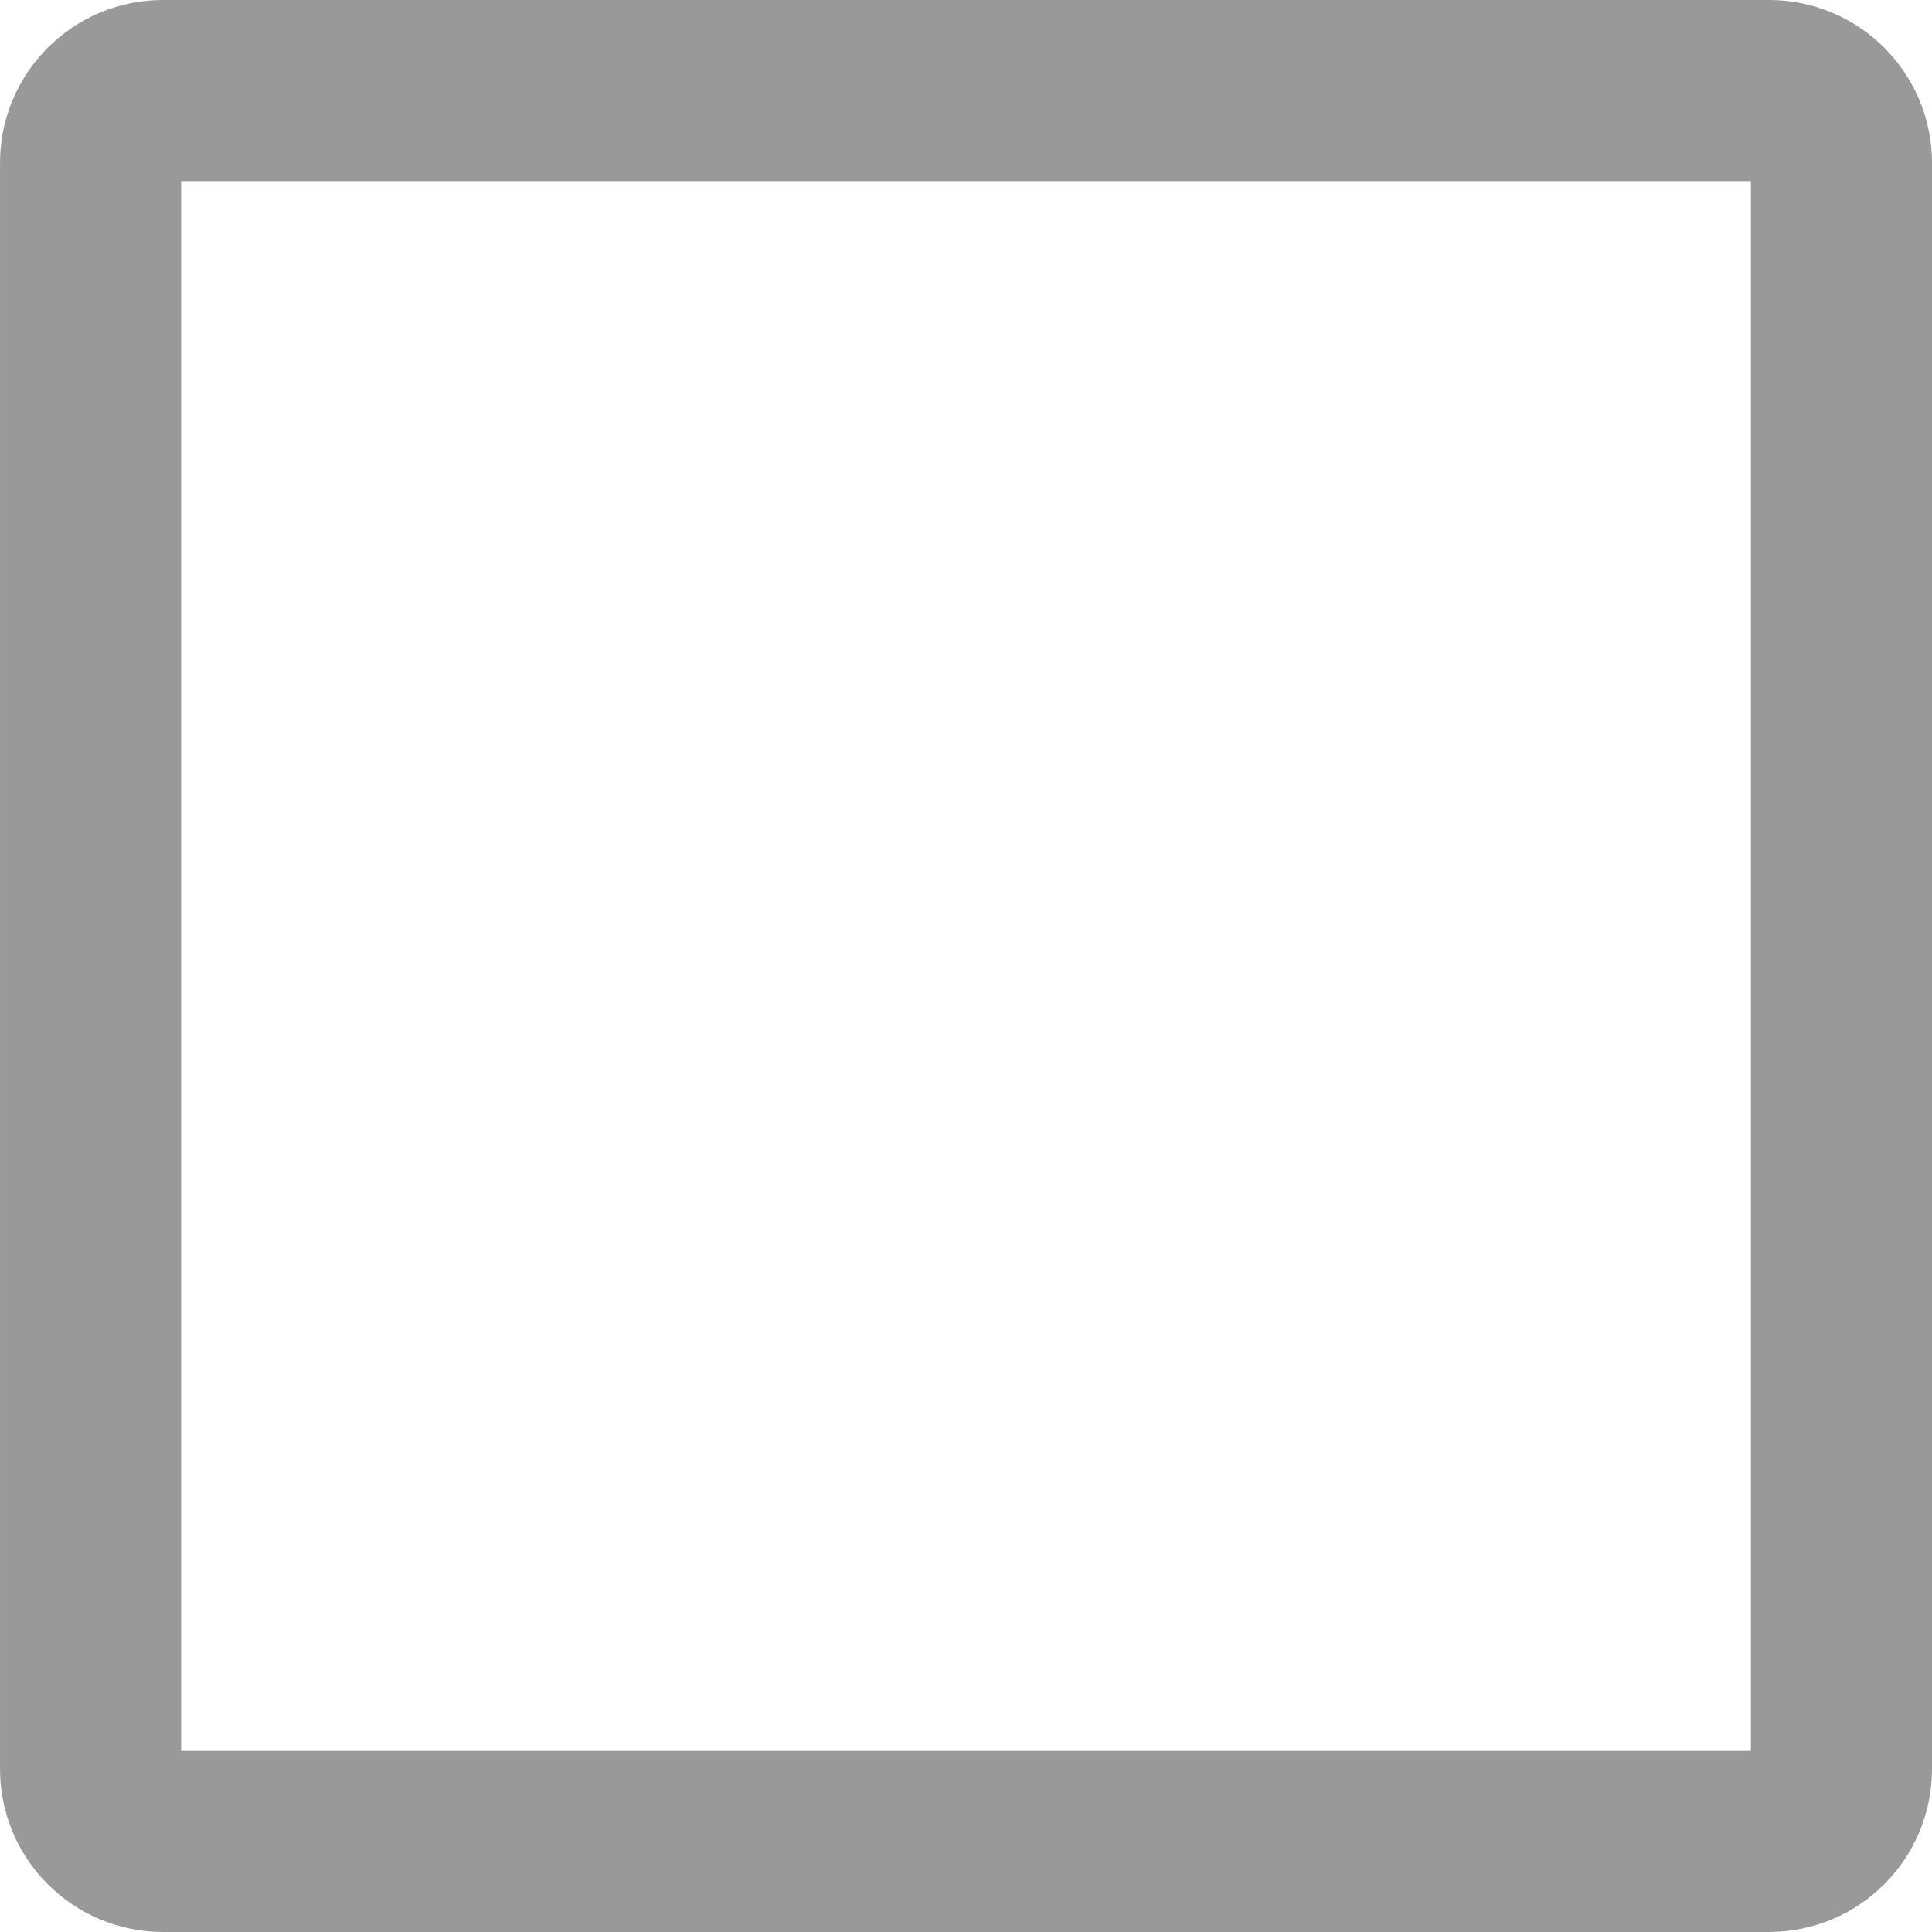
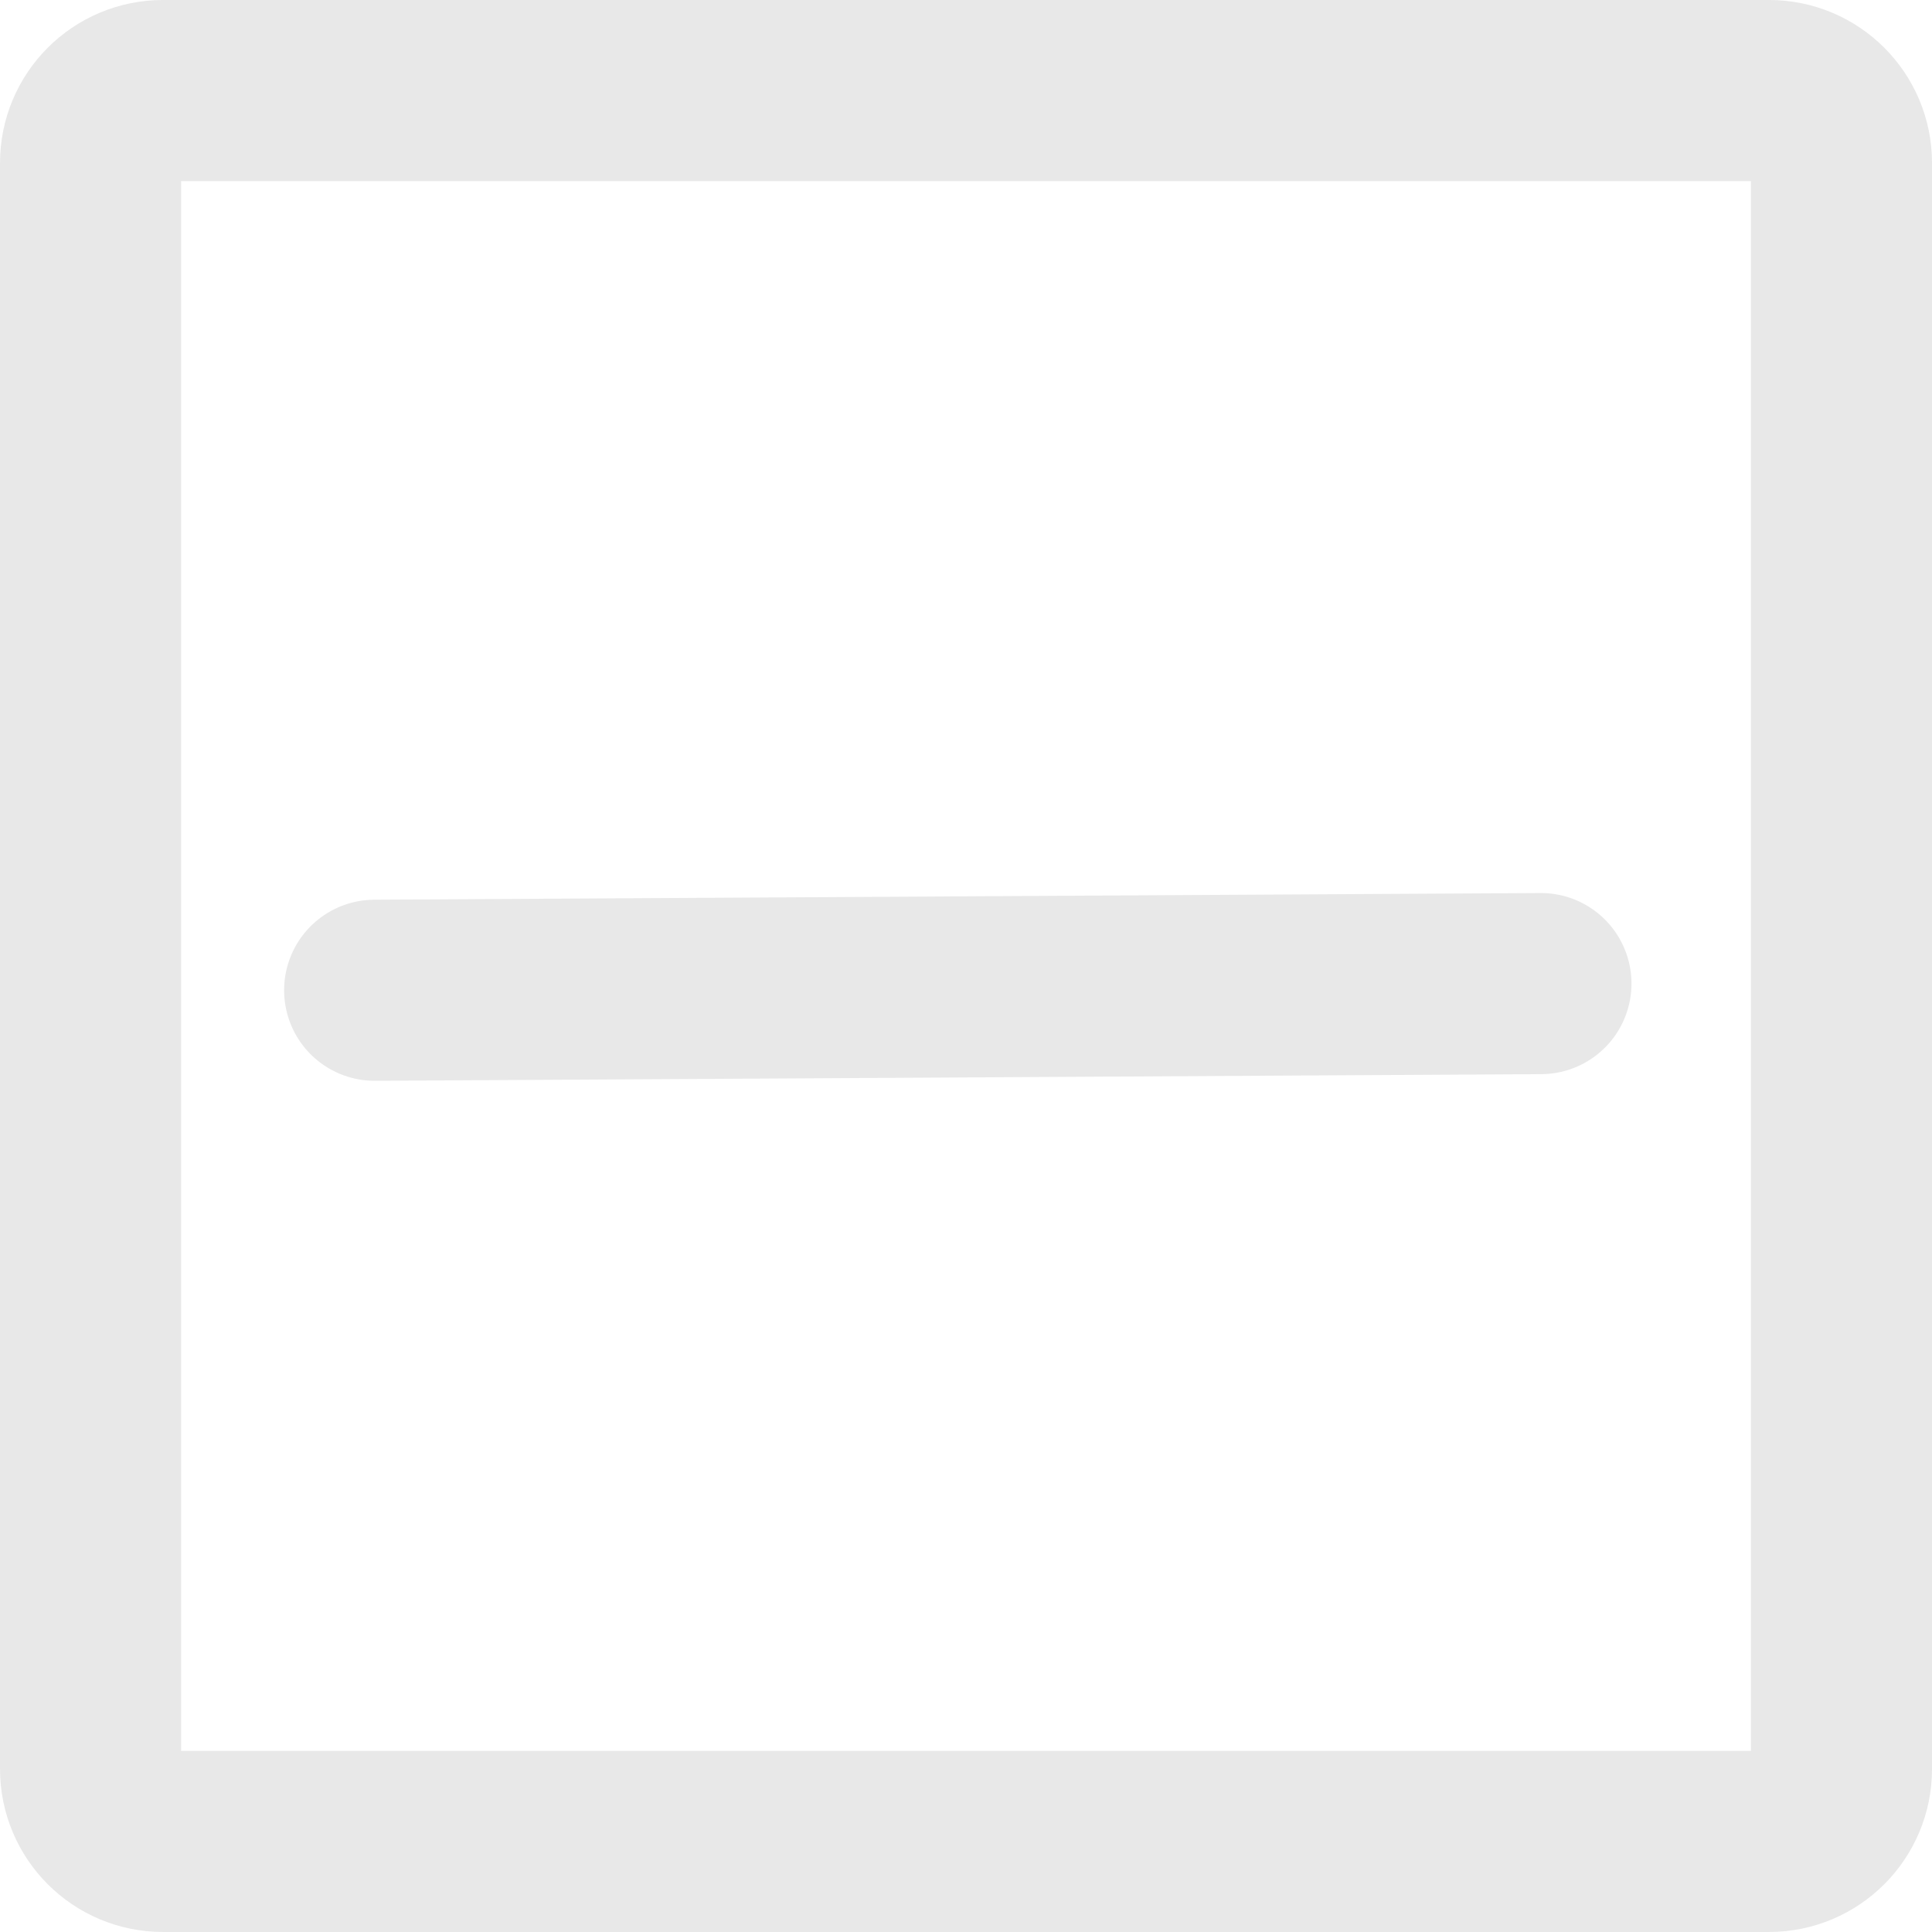
<svg xmlns="http://www.w3.org/2000/svg" width="53.344mm" height="53.344mm" viewBox="0 0 53.344 53.344" version="1.1" id="svg1" xml:space="preserve">
  <defs id="defs1" />
  <g id="layer1" transform="translate(-4.30855,-2.284387)">
-     <rect style="fill:none;fill-opacity:1;stroke:#999999;stroke-width:5;stroke-linecap:round;stroke-dasharray:none;stroke-opacity:1" id="rect1" width="48.344" height="48.344" x="6.809" y="4.784" rx="2" ry="2" />
+     <rect style="fill:none;fill-opacity:1;stroke:#e8e8e8;stroke-width:5;stroke-linecap:round;stroke-dasharray:none;stroke-opacity:1" id="rect1" width="48.344" height="48.344" x="6.809" y="4.784" rx="2" ry="2" />
  </g>
-   <g id="layer2" style="display:inline" transform="translate(-4.30855,-2.284387)">
-     <path style="display:none;fill:none;fill-opacity:1;stroke:#999999;stroke-width:5;stroke-linecap:round;stroke-dasharray:none;stroke-opacity:1" d="M 15.306,36.983 20.226,43.556 46.891,13.784" id="path1" />
+   <g id="layer2" style="display:none" transform="translate(-4.30855,-2.284387)">
+     <path style="fill:none;fill-opacity:1;stroke:#333333;stroke-width:5;stroke-linecap:round;stroke-dasharray:none;stroke-opacity:1" d="M 15.306,36.983 20.226,43.556 46.891,13.784" id="path1" />
  </g>
-   <g id="layer3" style="display:none" transform="translate(-4.30855,-2.284387)">
-     <path style="fill:none;fill-opacity:1;stroke:#999999;stroke-width:5;stroke-linecap:round;stroke-dasharray:none;stroke-opacity:1" d="M 14.653,29.626 46.855,29.442" id="path2" />
+   <g id="layer3" transform="translate(-4.30855,-2.284387)">
+     <path style="fill:none;fill-opacity:1;stroke:#e8e8e8;stroke-width:5;stroke-linecap:round;stroke-dasharray:none;stroke-opacity:1" d="M 14.653,29.626 46.855,29.442" id="path2" />
  </g>
</svg>
